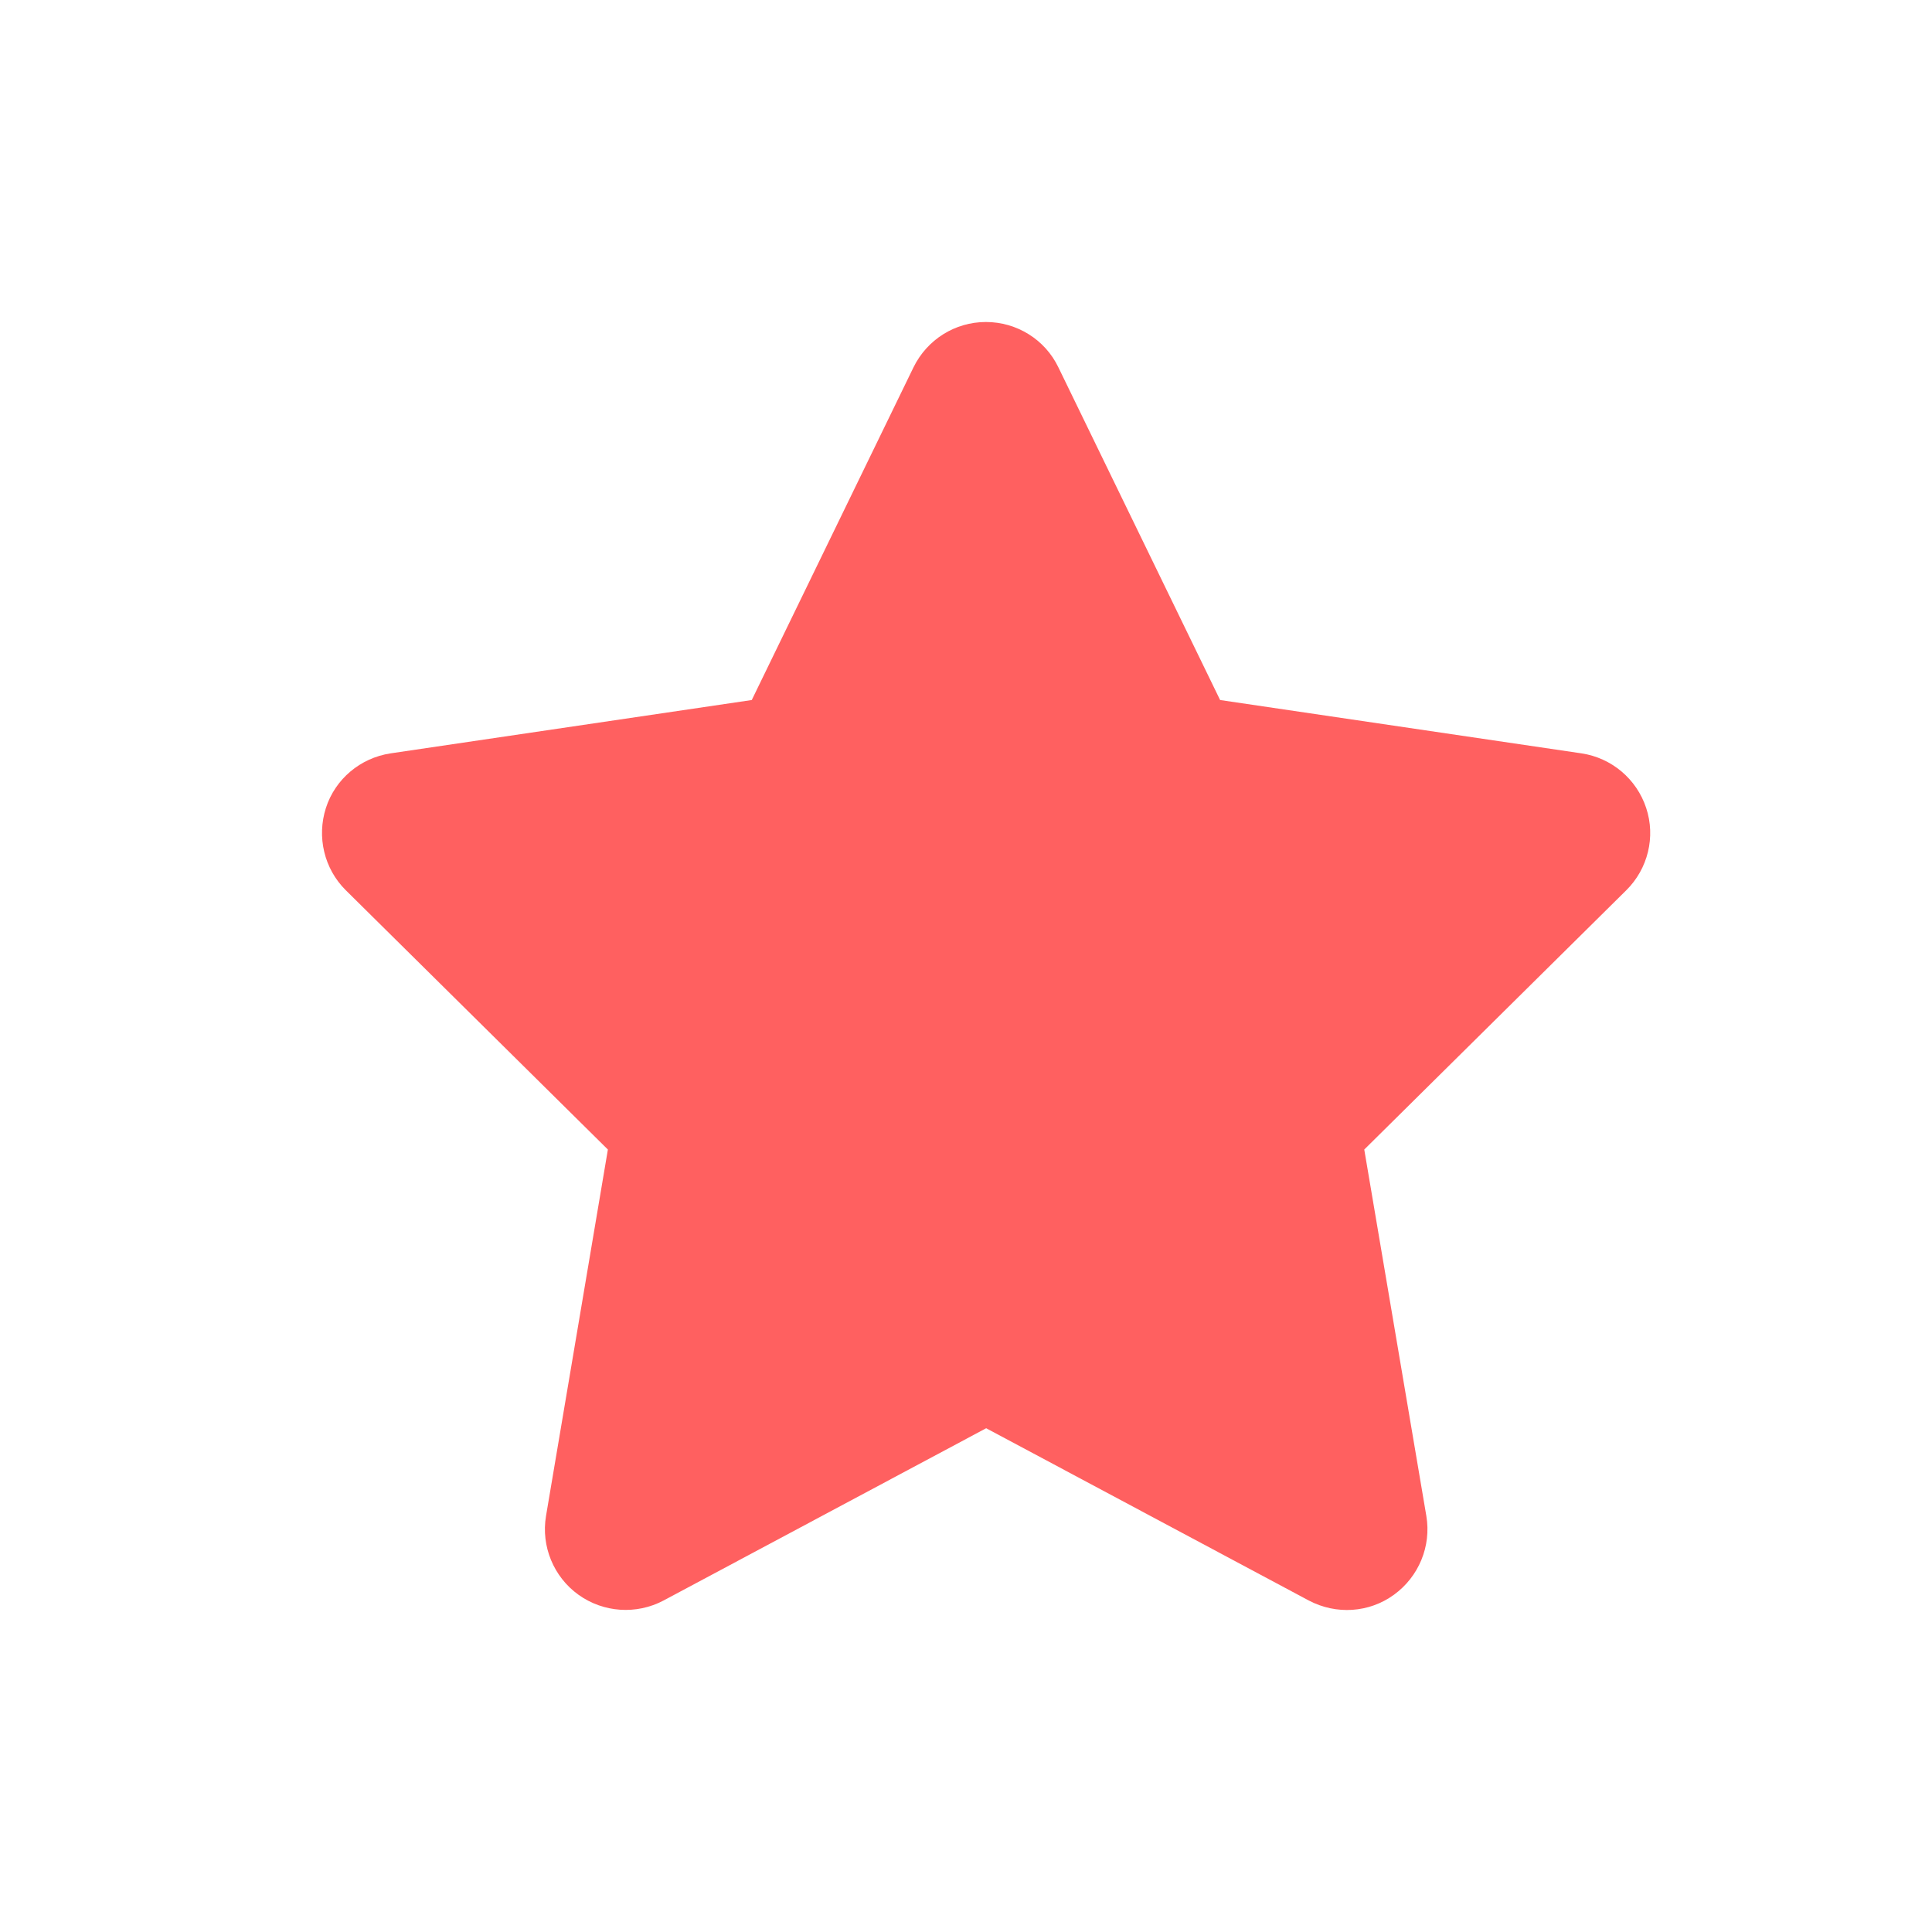
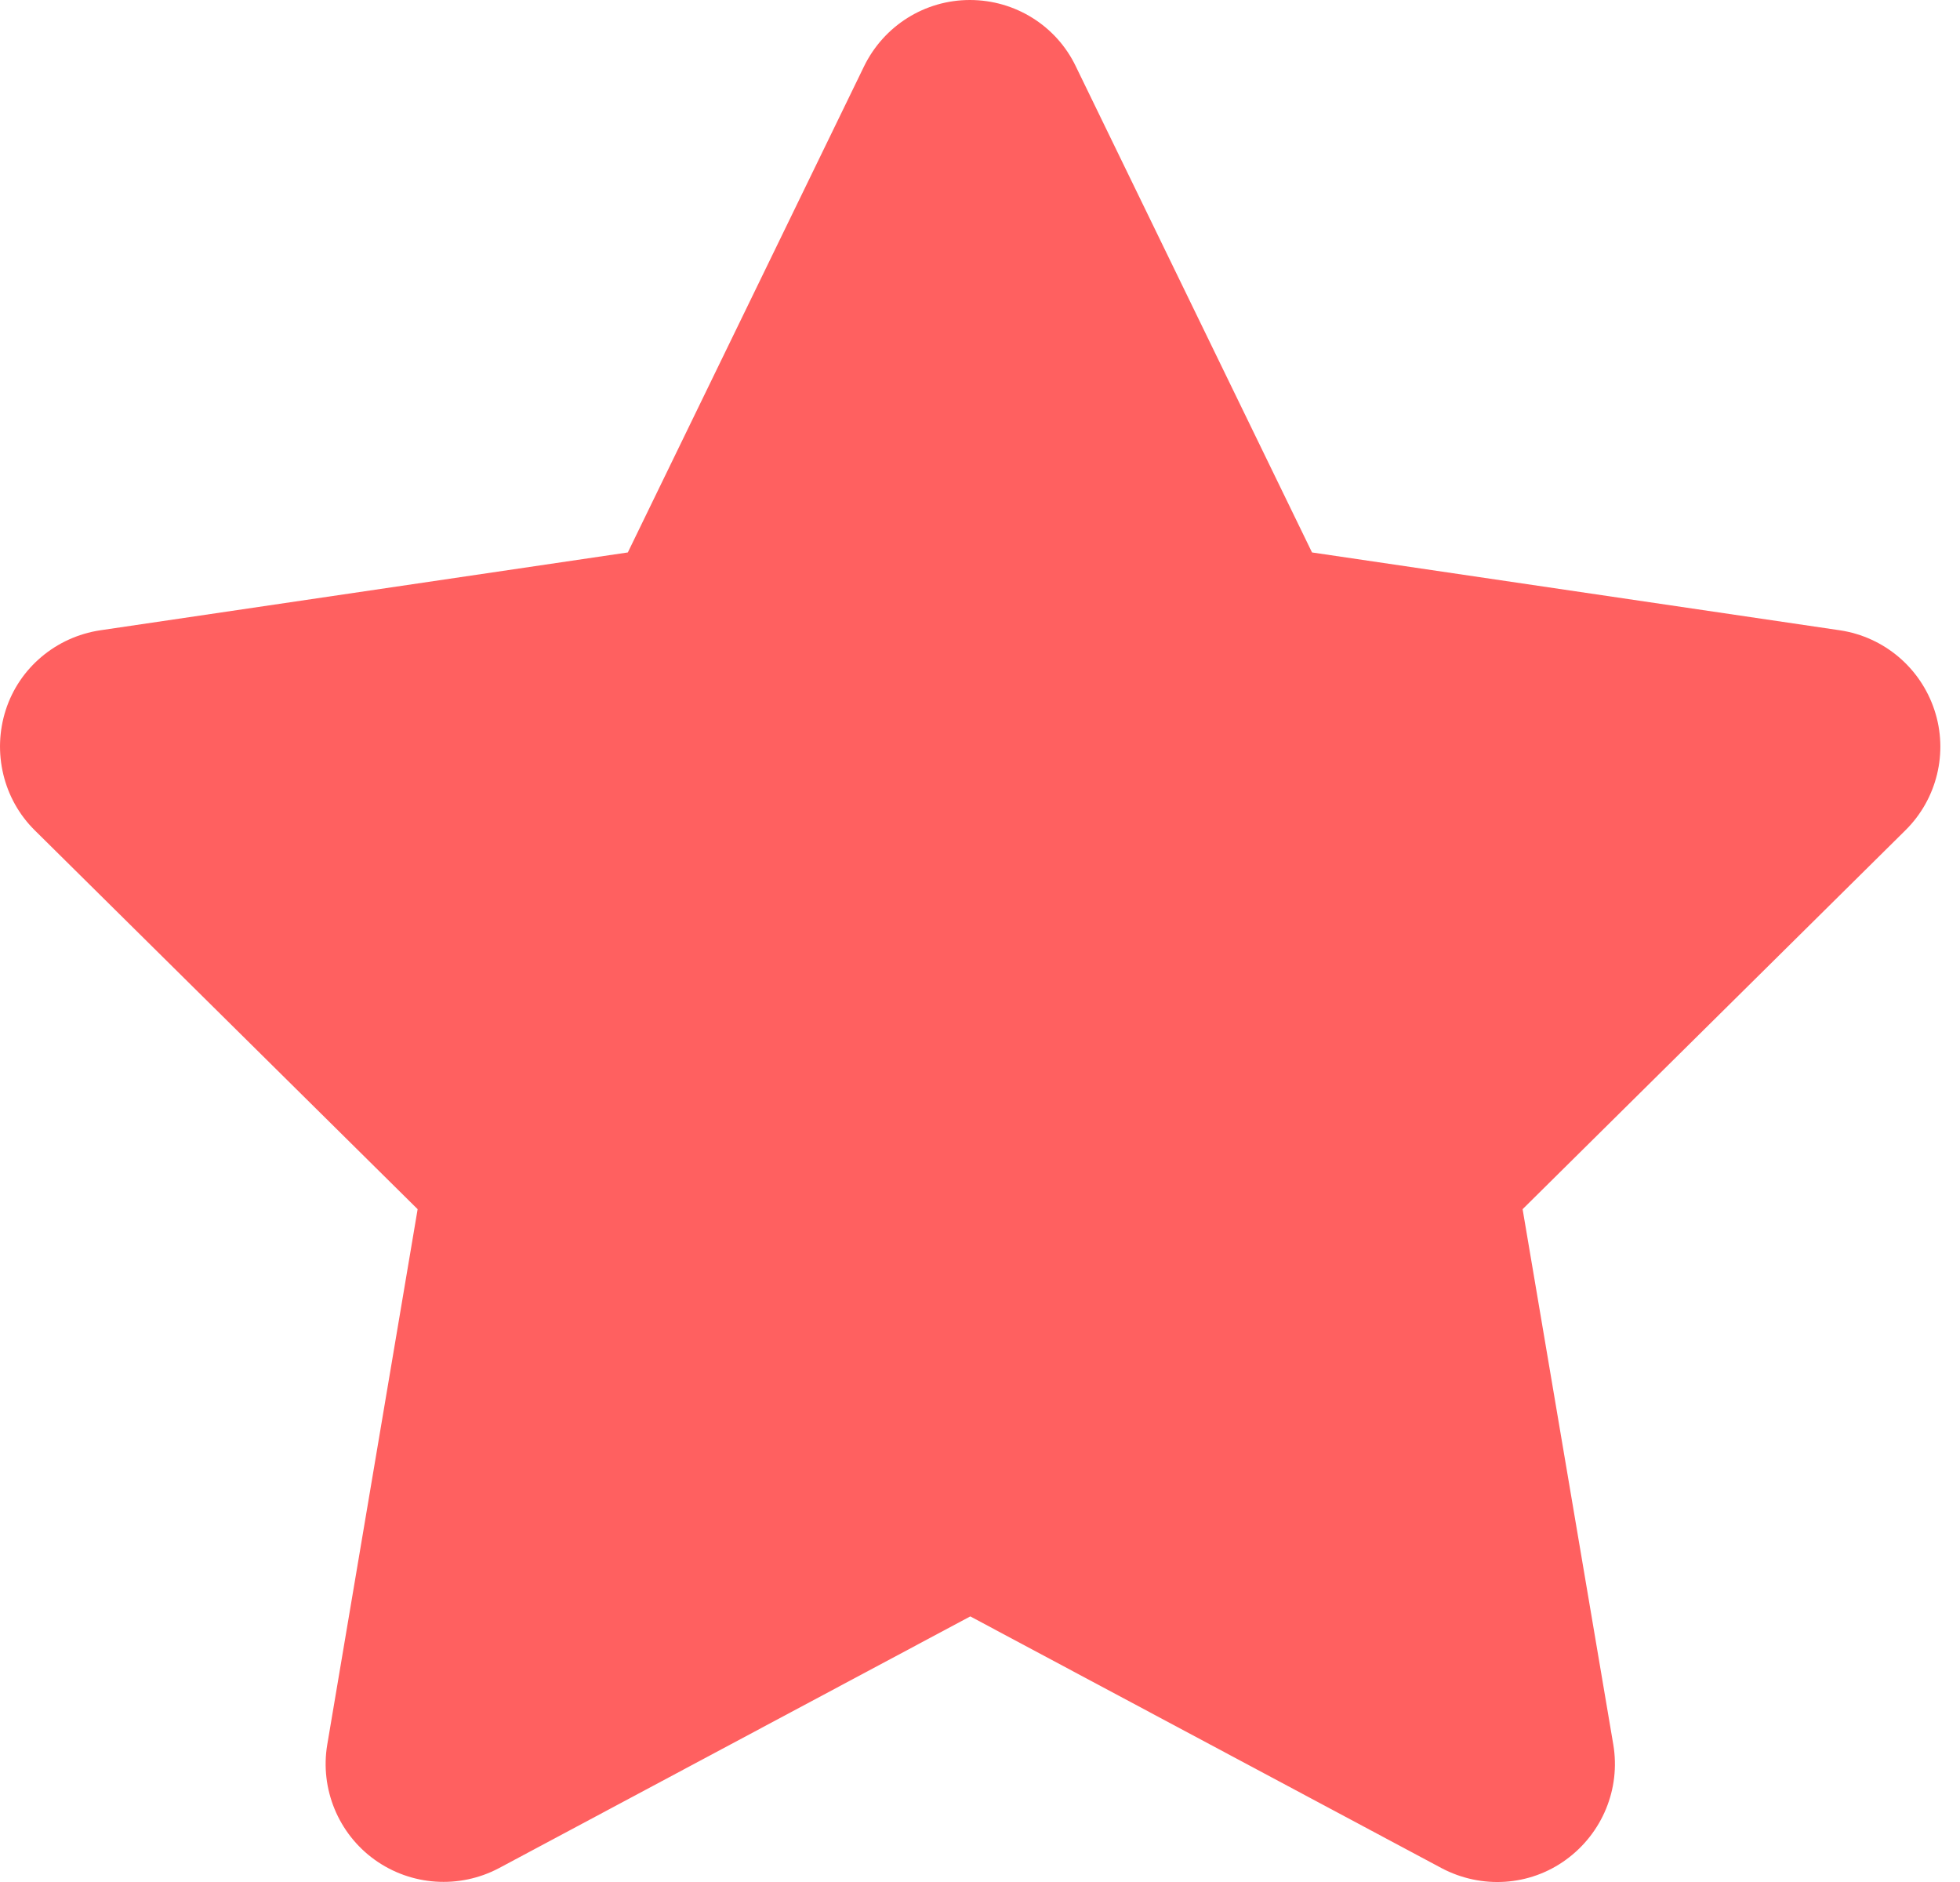
- <svg xmlns="http://www.w3.org/2000/svg" width="36" height="36" viewBox="0 0 36 36" fill="none">
-   <path d="M19.721 6.844C19.473 6.328 18.948 6 18.371 6C17.795 6 17.275 6.328 17.022 6.844L14.008 13.044L7.277 14.038C6.715 14.123 6.246 14.516 6.073 15.055C5.9 15.594 6.04 16.189 6.443 16.588L11.327 21.42L10.174 28.249C10.08 28.811 10.315 29.383 10.779 29.716C11.243 30.049 11.857 30.091 12.363 29.824L18.376 26.613L24.389 29.824C24.896 30.091 25.51 30.054 25.974 29.716C26.438 29.379 26.672 28.811 26.578 28.249L25.421 21.42L30.304 16.588C30.707 16.189 30.853 15.594 30.674 15.055C30.496 14.516 30.032 14.123 29.47 14.038L22.735 13.044L19.721 6.844Z" fill="#FF6060" />
+ <svg xmlns="http://www.w3.org/2000/svg" width="25" height="24" viewBox="0 0 25 24" fill="none">
+   <path d="M13.721 0.844C13.473 0.328 12.948 0 12.371 0C11.795 0 11.275 0.328 11.022 0.844L8.008 7.045L1.277 8.038C0.715 8.123 0.246 8.516 0.073 9.055C-0.1 9.594 0.04 10.19 0.443 10.588L5.327 15.42L4.174 22.249C4.08 22.811 4.315 23.383 4.779 23.716C5.243 24.049 5.857 24.091 6.363 23.824L12.376 20.613L18.389 23.824C18.896 24.091 19.51 24.054 19.974 23.716C20.438 23.379 20.672 22.811 20.578 22.249L19.421 15.42L24.304 10.588C24.707 10.19 24.853 9.594 24.674 9.055C24.496 8.516 24.032 8.123 23.47 8.038L16.735 7.045L13.721 0.844Z" fill="#FF6060" />
</svg>
